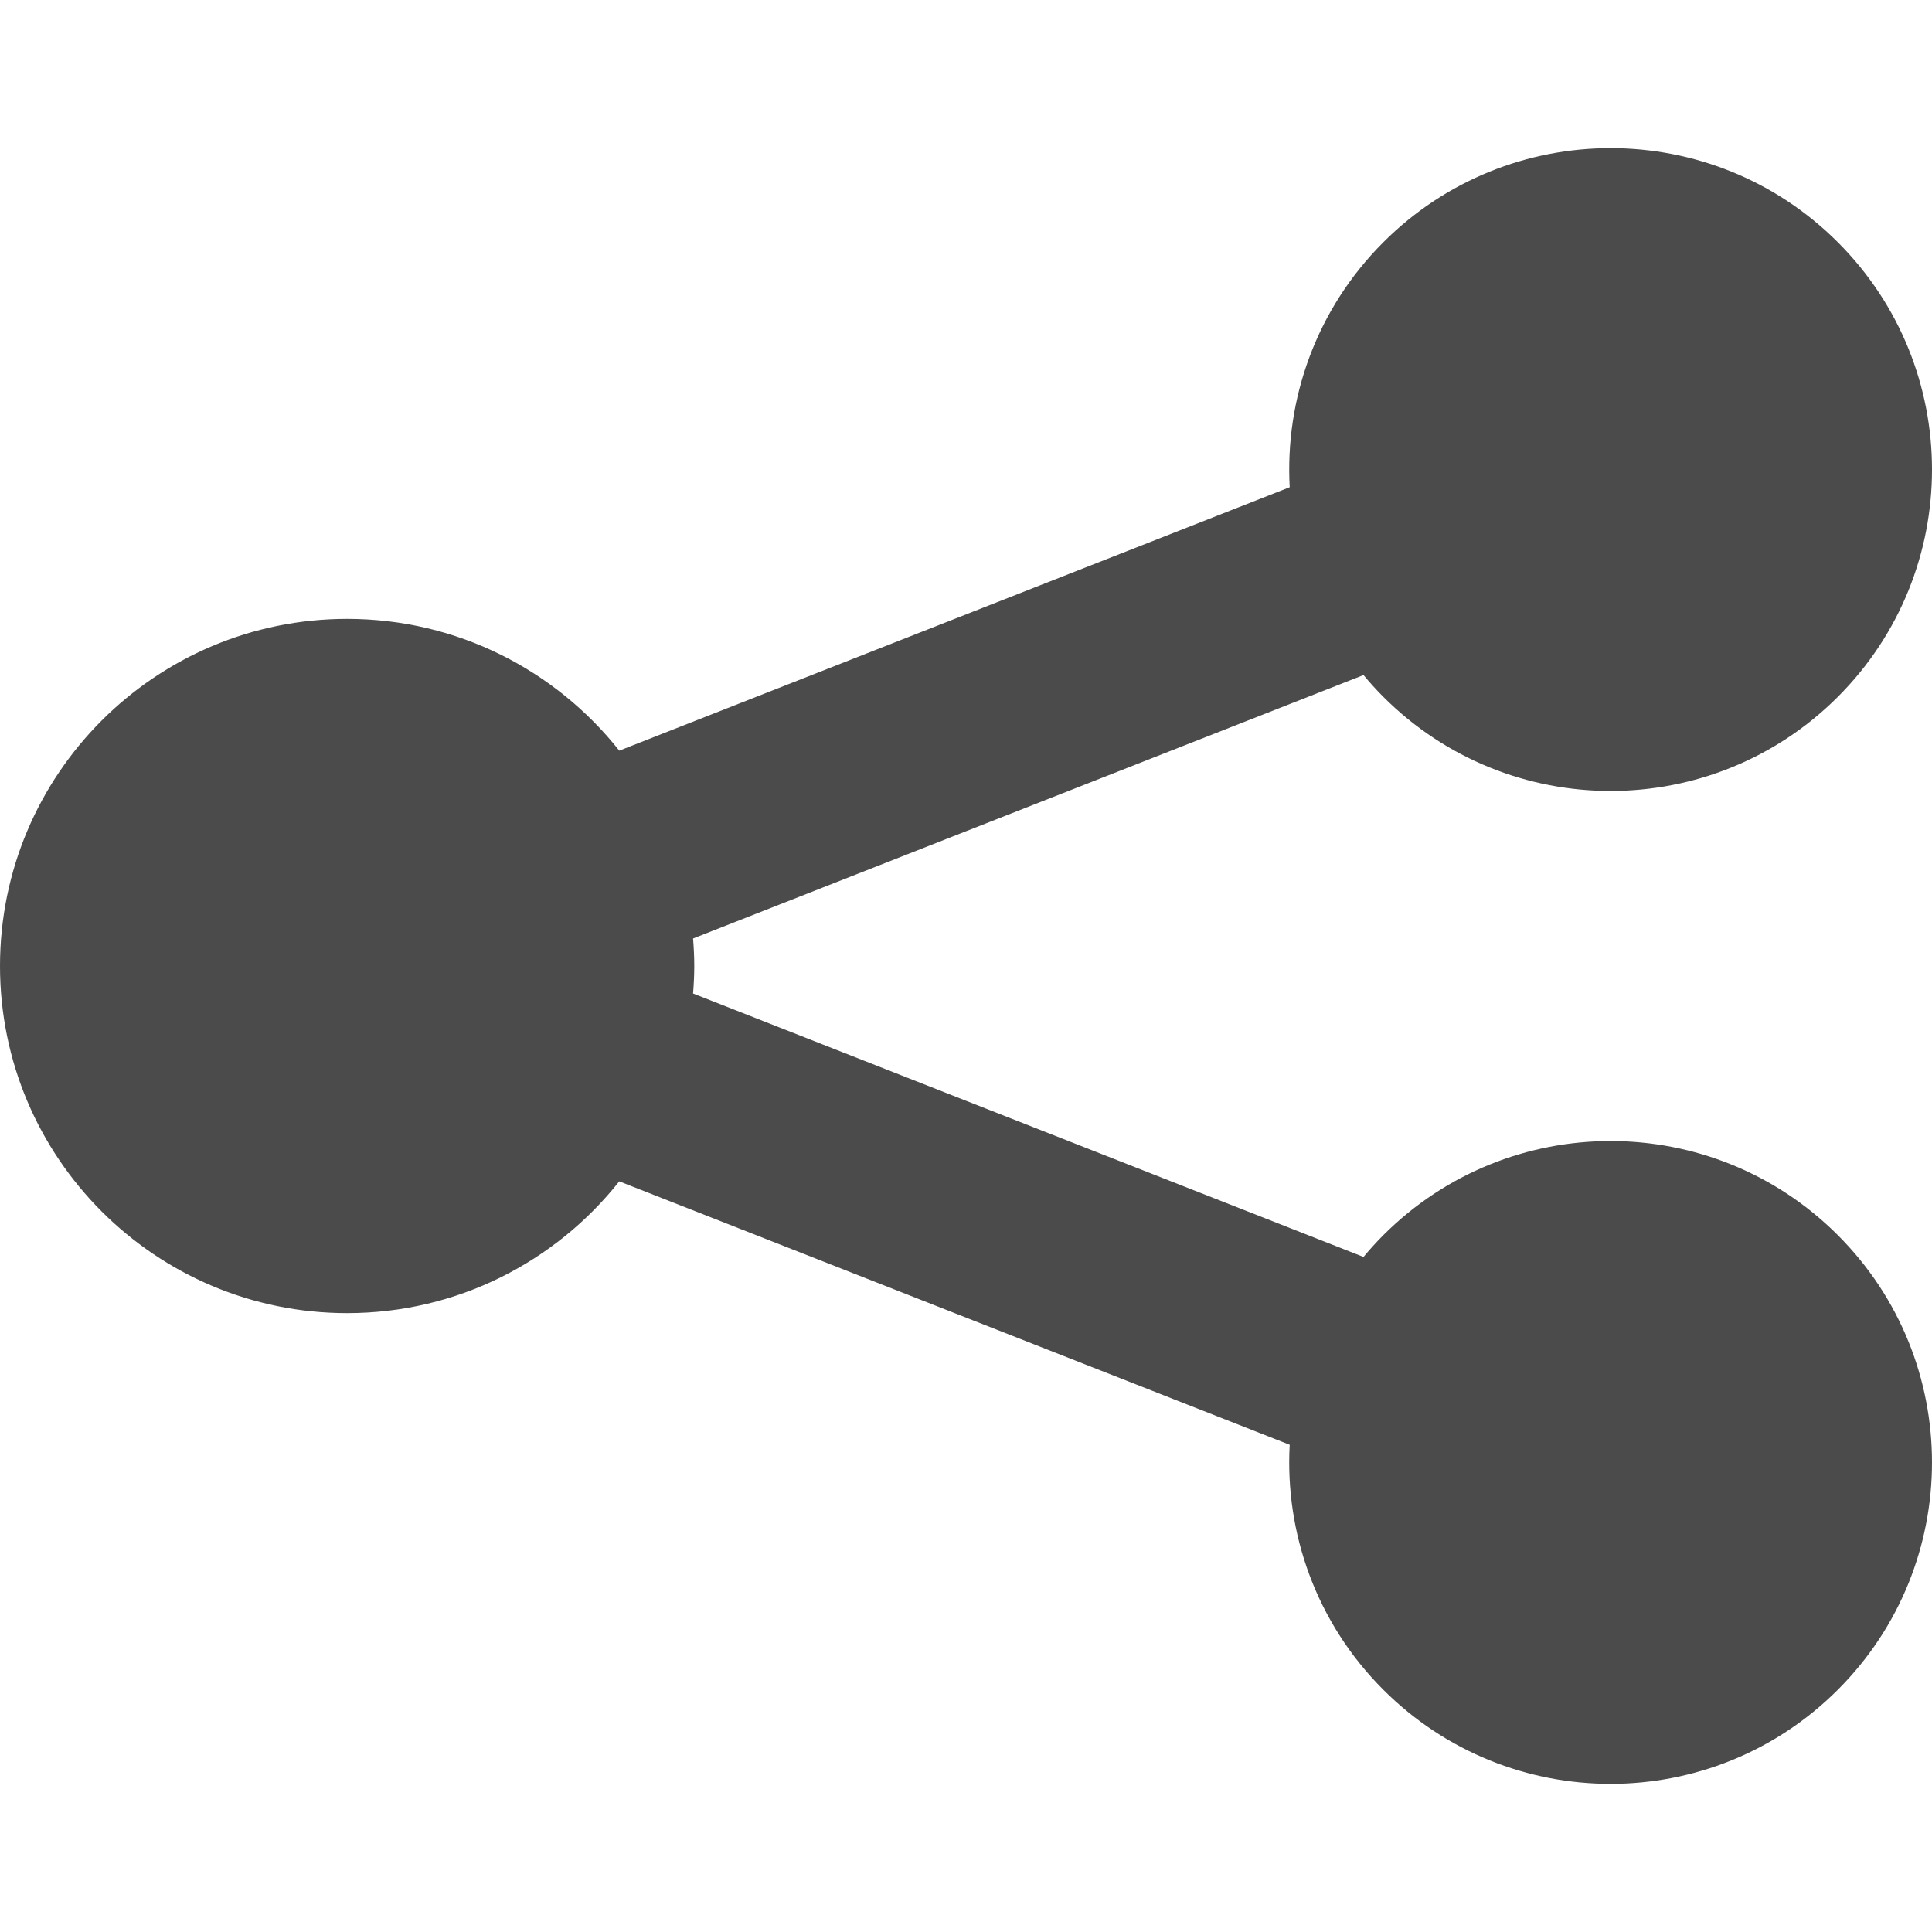
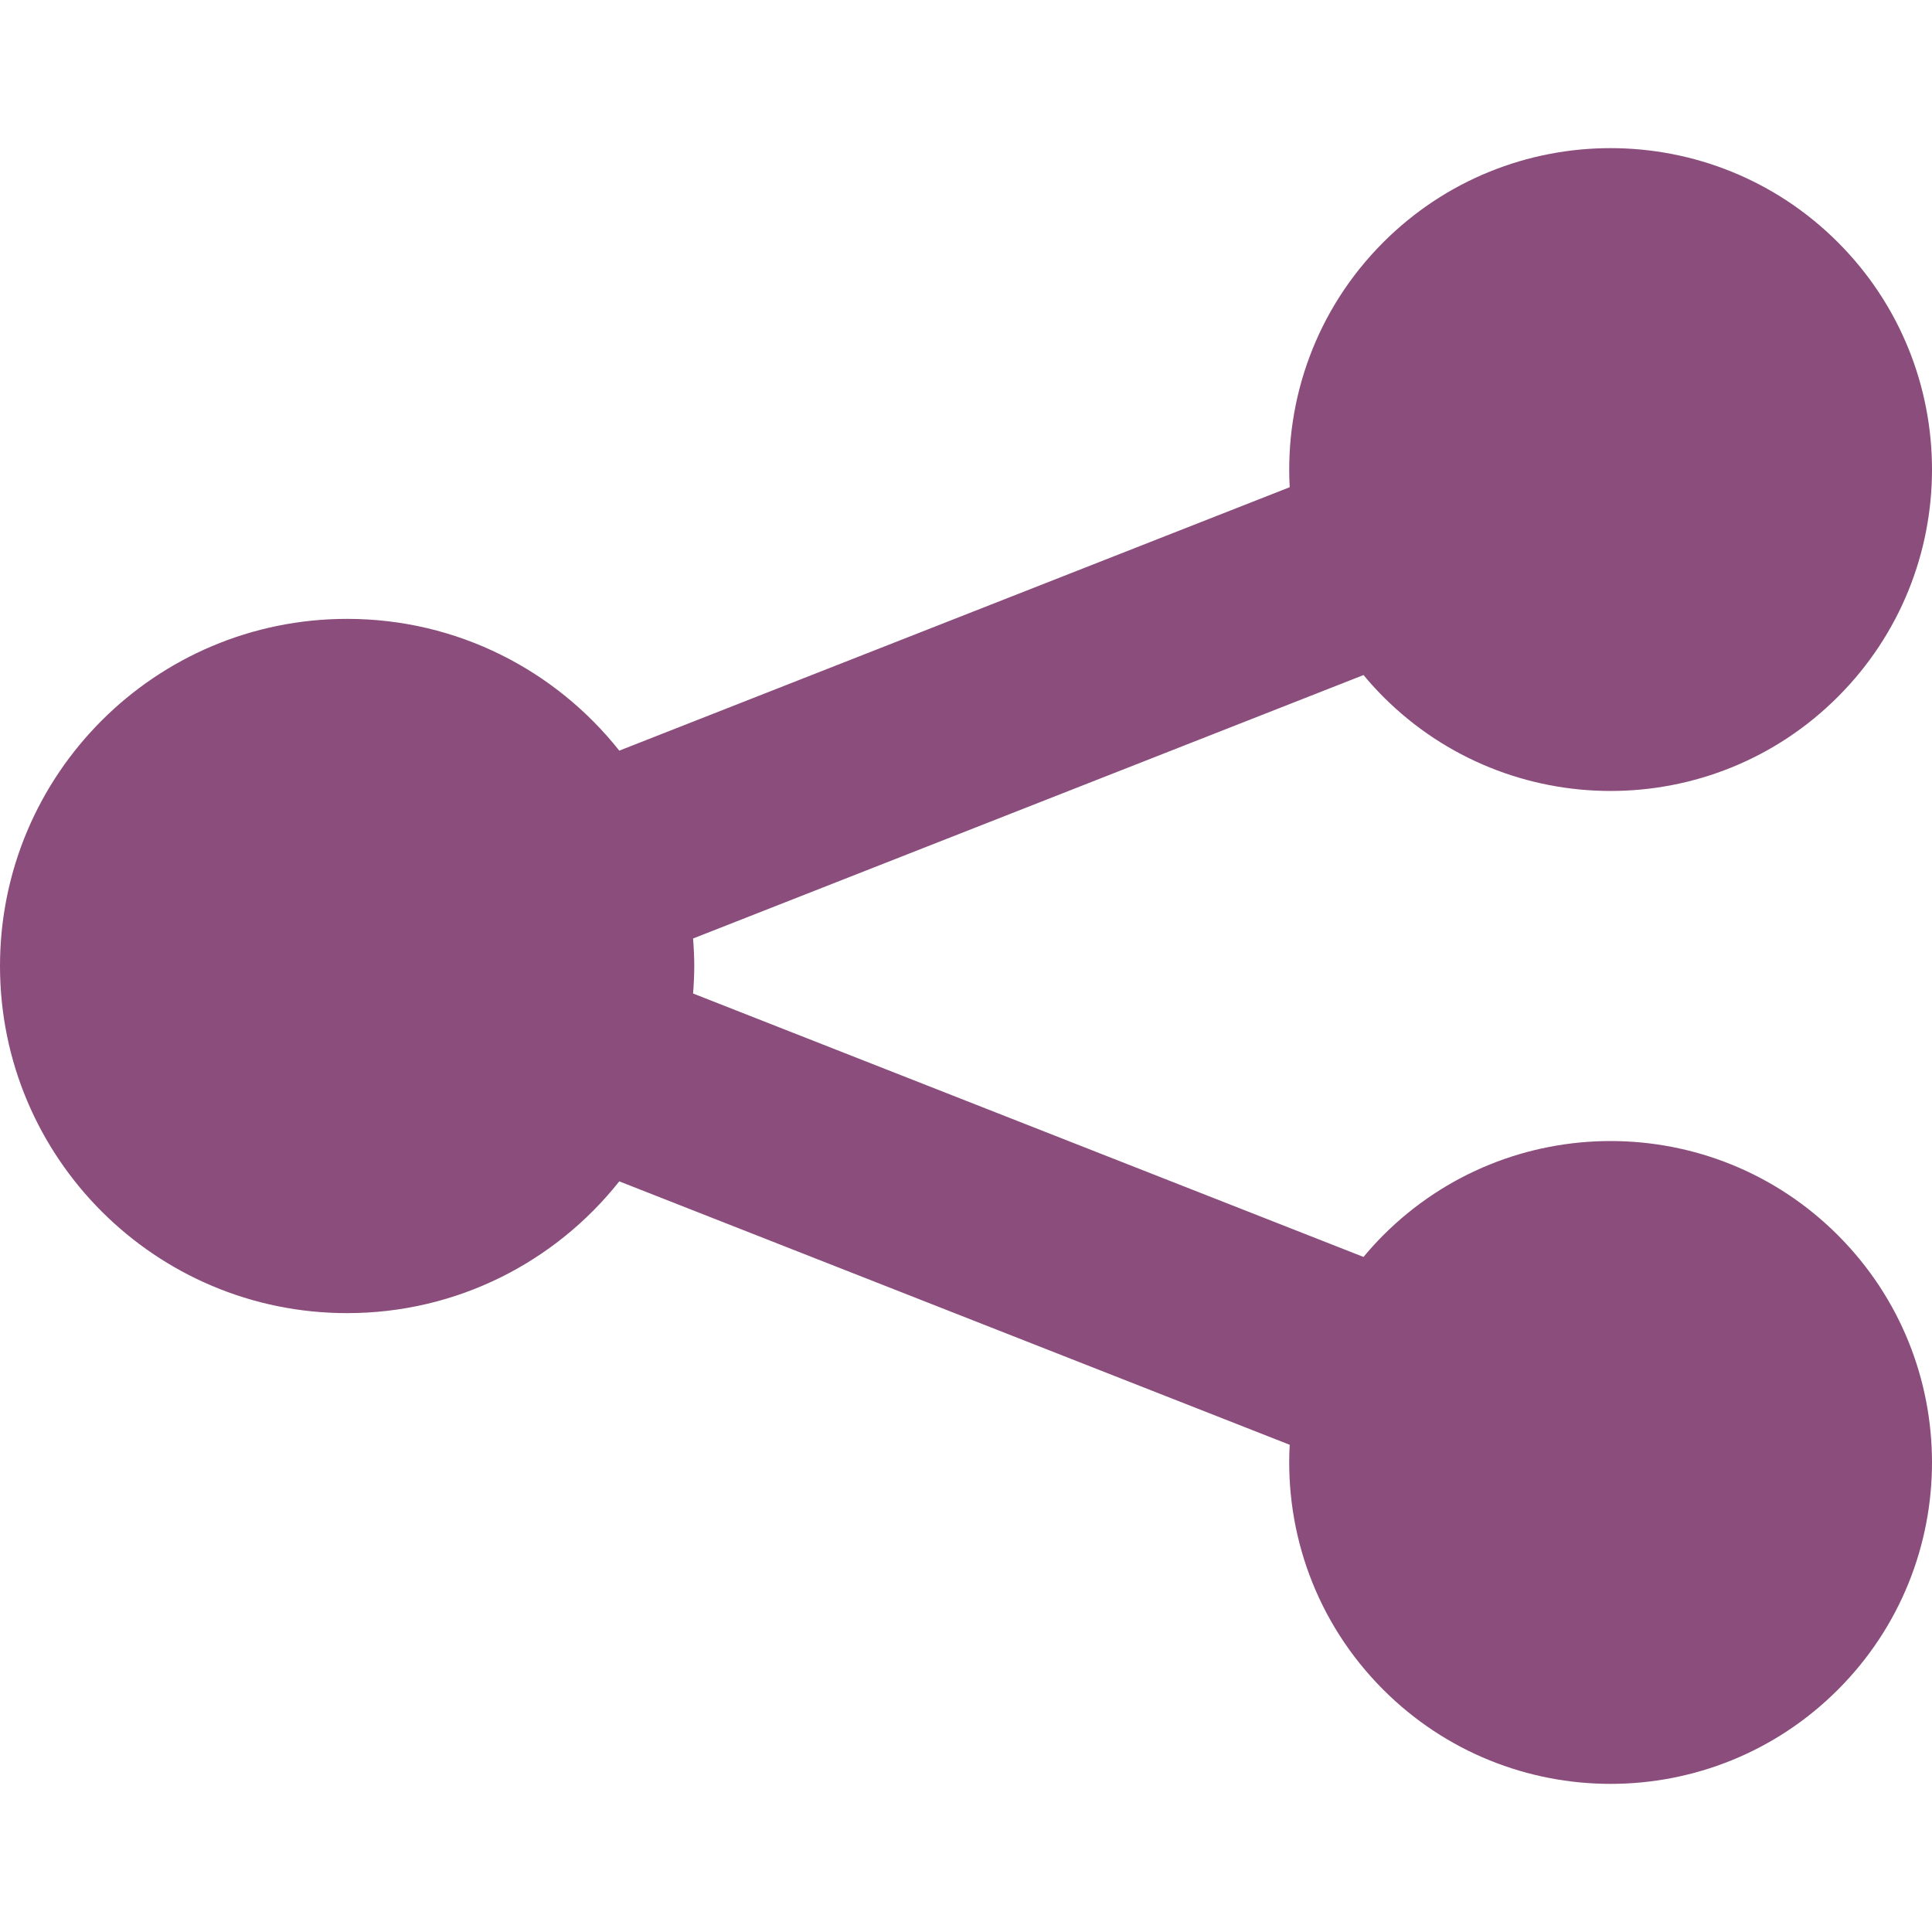
<svg xmlns="http://www.w3.org/2000/svg" version="1.1" id="_x32_" x="0px" y="0px" viewBox="0 0 512 512" style="width: 256px; height: 256px; opacity: 1;" xml:space="preserve">
  <style type="text/css">
- 	.st0{fill:#4B4B4B;}
+ 	.st0{fill:#8B4D7B;}
</style>
  <g>
-     <path class="st0" d="M366.591,327.334c-1.858,1.858-3.596,3.789-5.246,5.769l-177.672-69.814c0.189-2.407,0.314-4.833,0.314-7.289   c0-2.456-0.125-4.882-0.314-7.289l177.673-69.814c1.65,1.98,3.388,3.911,5.246,5.769c33.264,33.264,87.196,33.264,120.461,0   c33.264-33.264,33.264-87.197,0-120.461c-33.265-33.264-87.197-33.264-120.461,0c-17.823,17.824-26.084,41.579-24.808,64.911   l-177.668,69.812c-16.85-21.264-42.883-34.92-72.121-34.92C41.187,164.007,0,205.194,0,256s41.187,91.993,91.993,91.993   c29.238,0,55.27-13.656,72.12-34.92l177.669,69.812c-1.276,23.332,6.985,47.088,24.808,64.911   c33.264,33.264,87.196,33.264,120.461,0c33.264-33.264,33.264-87.197,0-120.461C453.787,294.07,399.855,294.07,366.591,327.334z" style="fill: rgb(75, 75, 75);" />
+     <path class="st0" d="M366.591,327.334c-1.858,1.858-3.596,3.789-5.246,5.769l-177.672-69.814c0.189-2.407,0.314-4.833,0.314-7.289   c0-2.456-0.125-4.882-0.314-7.289l177.673-69.814c1.65,1.98,3.388,3.911,5.246,5.769c33.264,33.264,87.196,33.264,120.461,0   c33.264-33.264,33.264-87.197,0-120.461c-33.265-33.264-87.197-33.264-120.461,0c-17.823,17.824-26.084,41.579-24.808,64.911   l-177.668,69.812c-16.85-21.264-42.883-34.92-72.121-34.92C41.187,164.007,0,205.194,0,256s41.187,91.993,91.993,91.993   c29.238,0,55.27-13.656,72.12-34.92l177.669,69.812c-1.276,23.332,6.985,47.088,24.808,64.911   c33.264,33.264,87.196,33.264,120.461,0c33.264-33.264,33.264-87.197,0-120.461C453.787,294.07,399.855,294.07,366.591,327.334z" style="fill: rgb(139, 77, 123);" />
  </g>
</svg>
